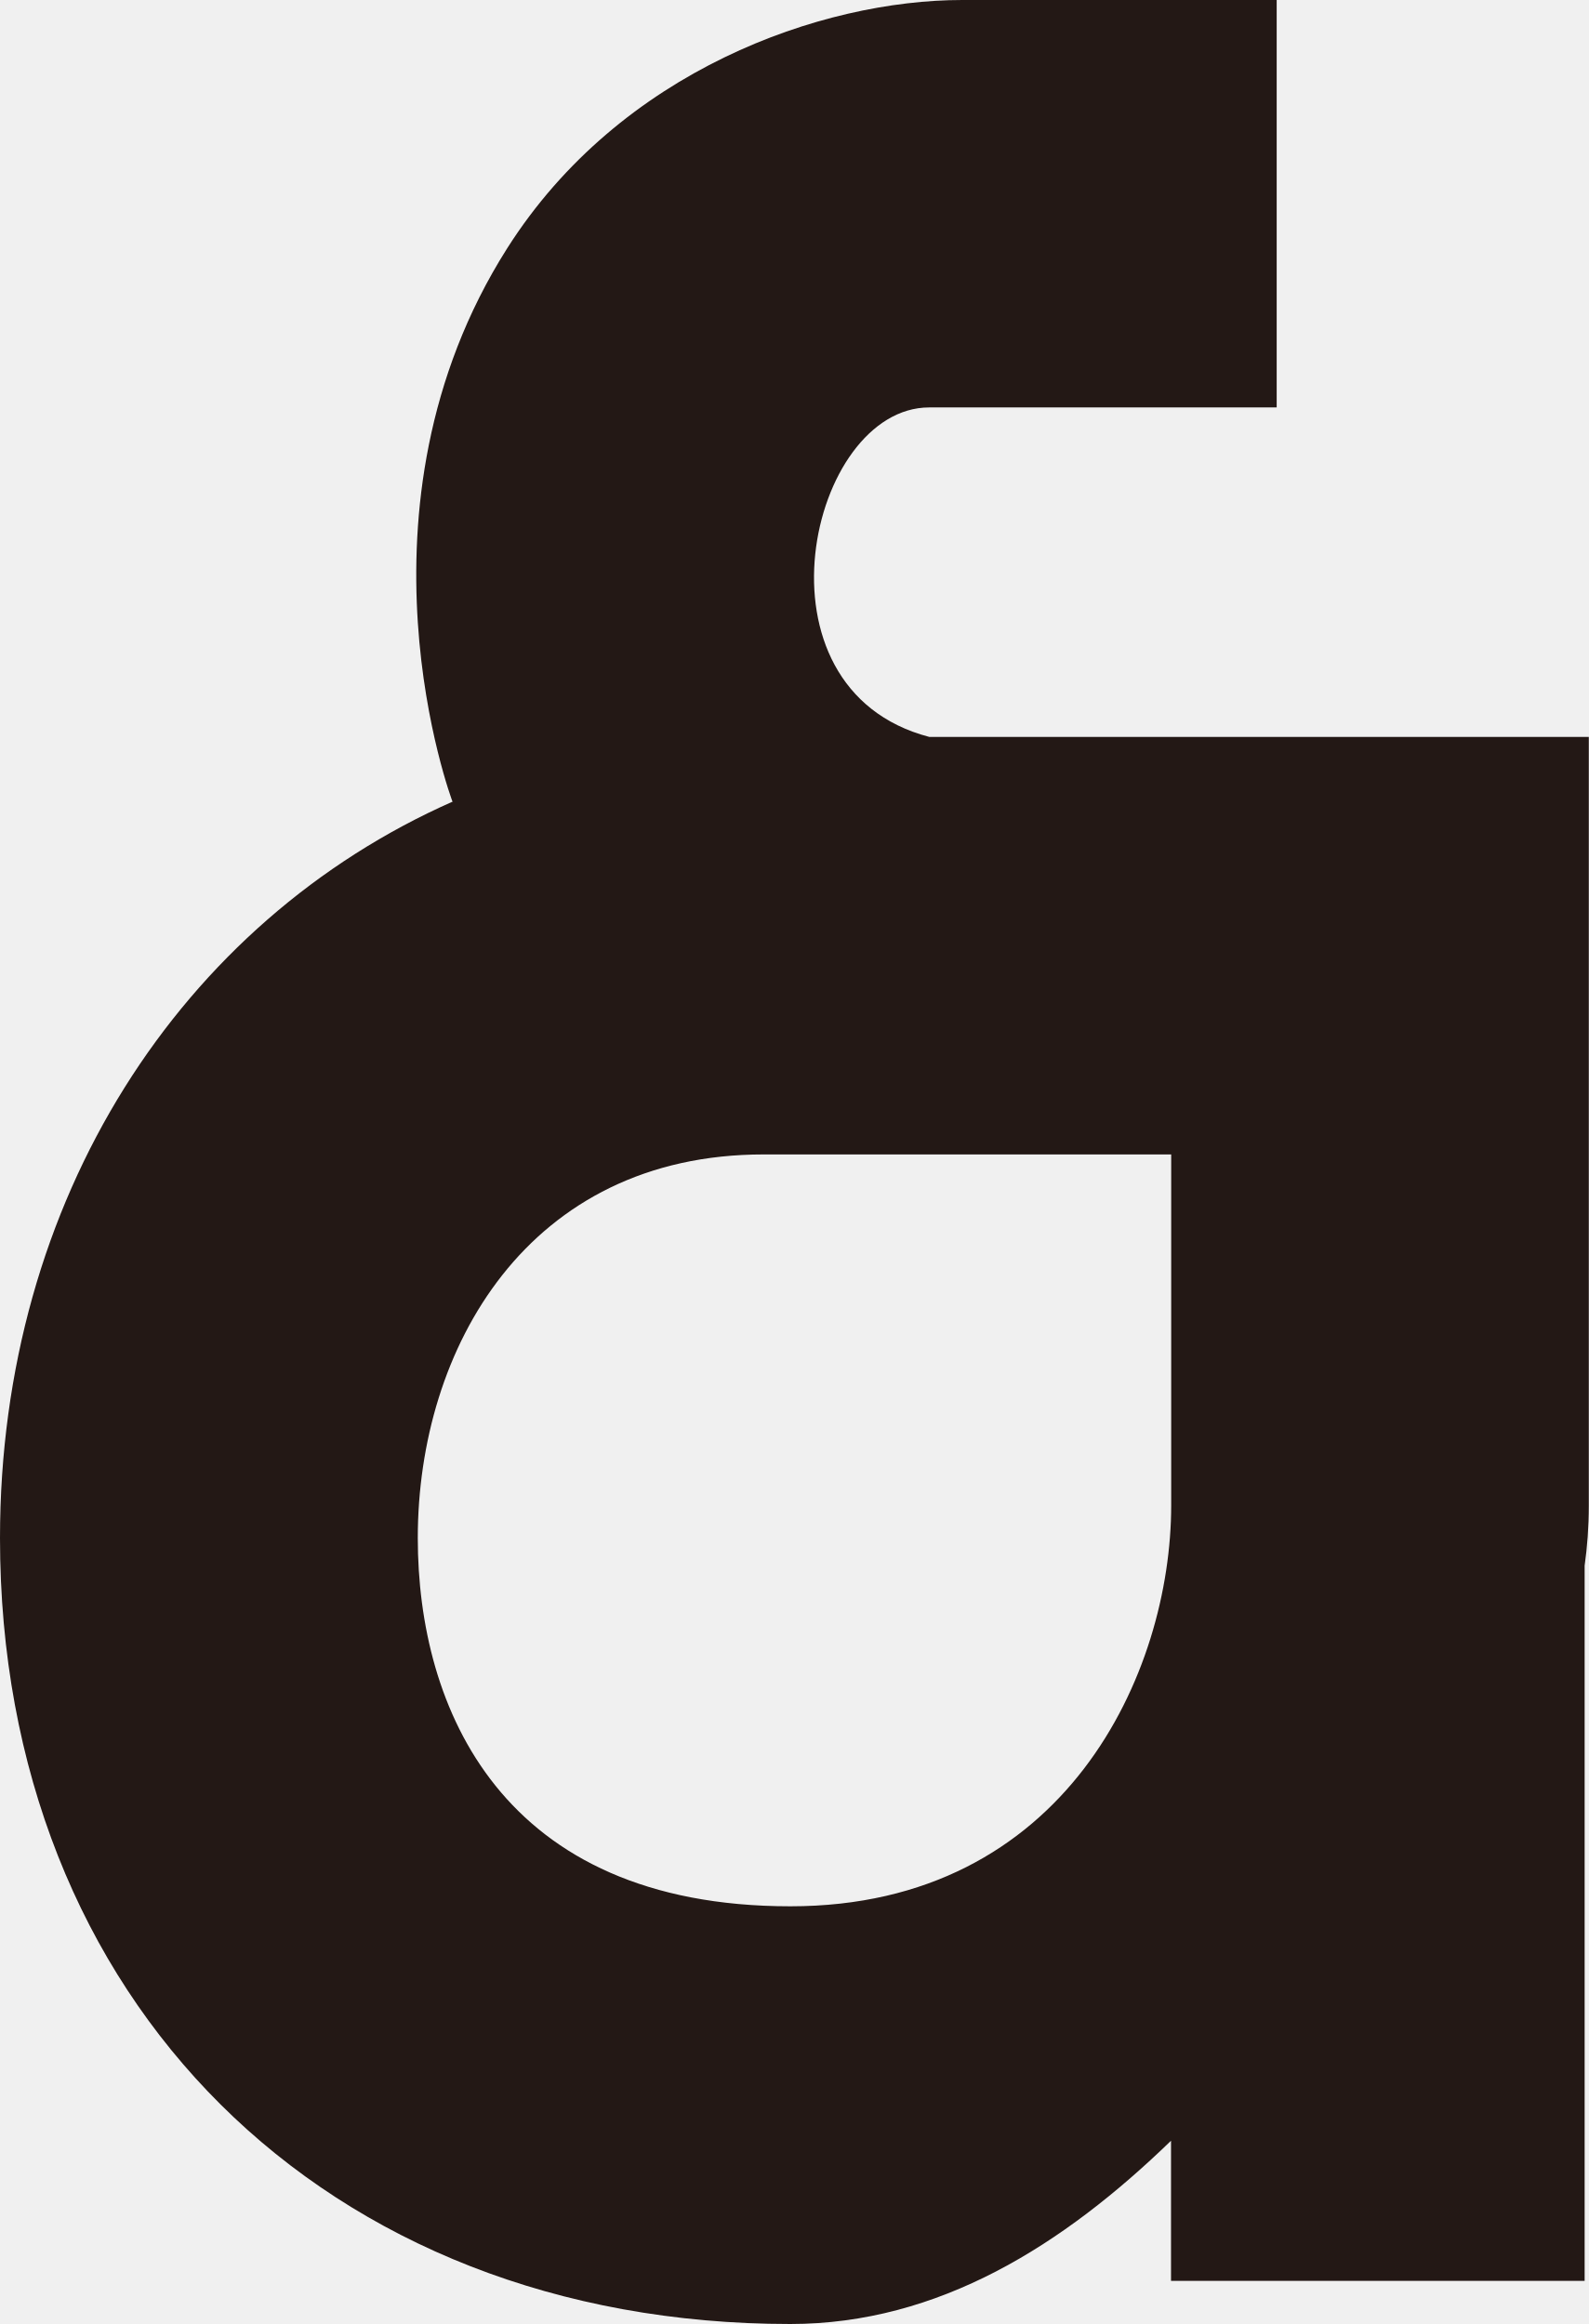
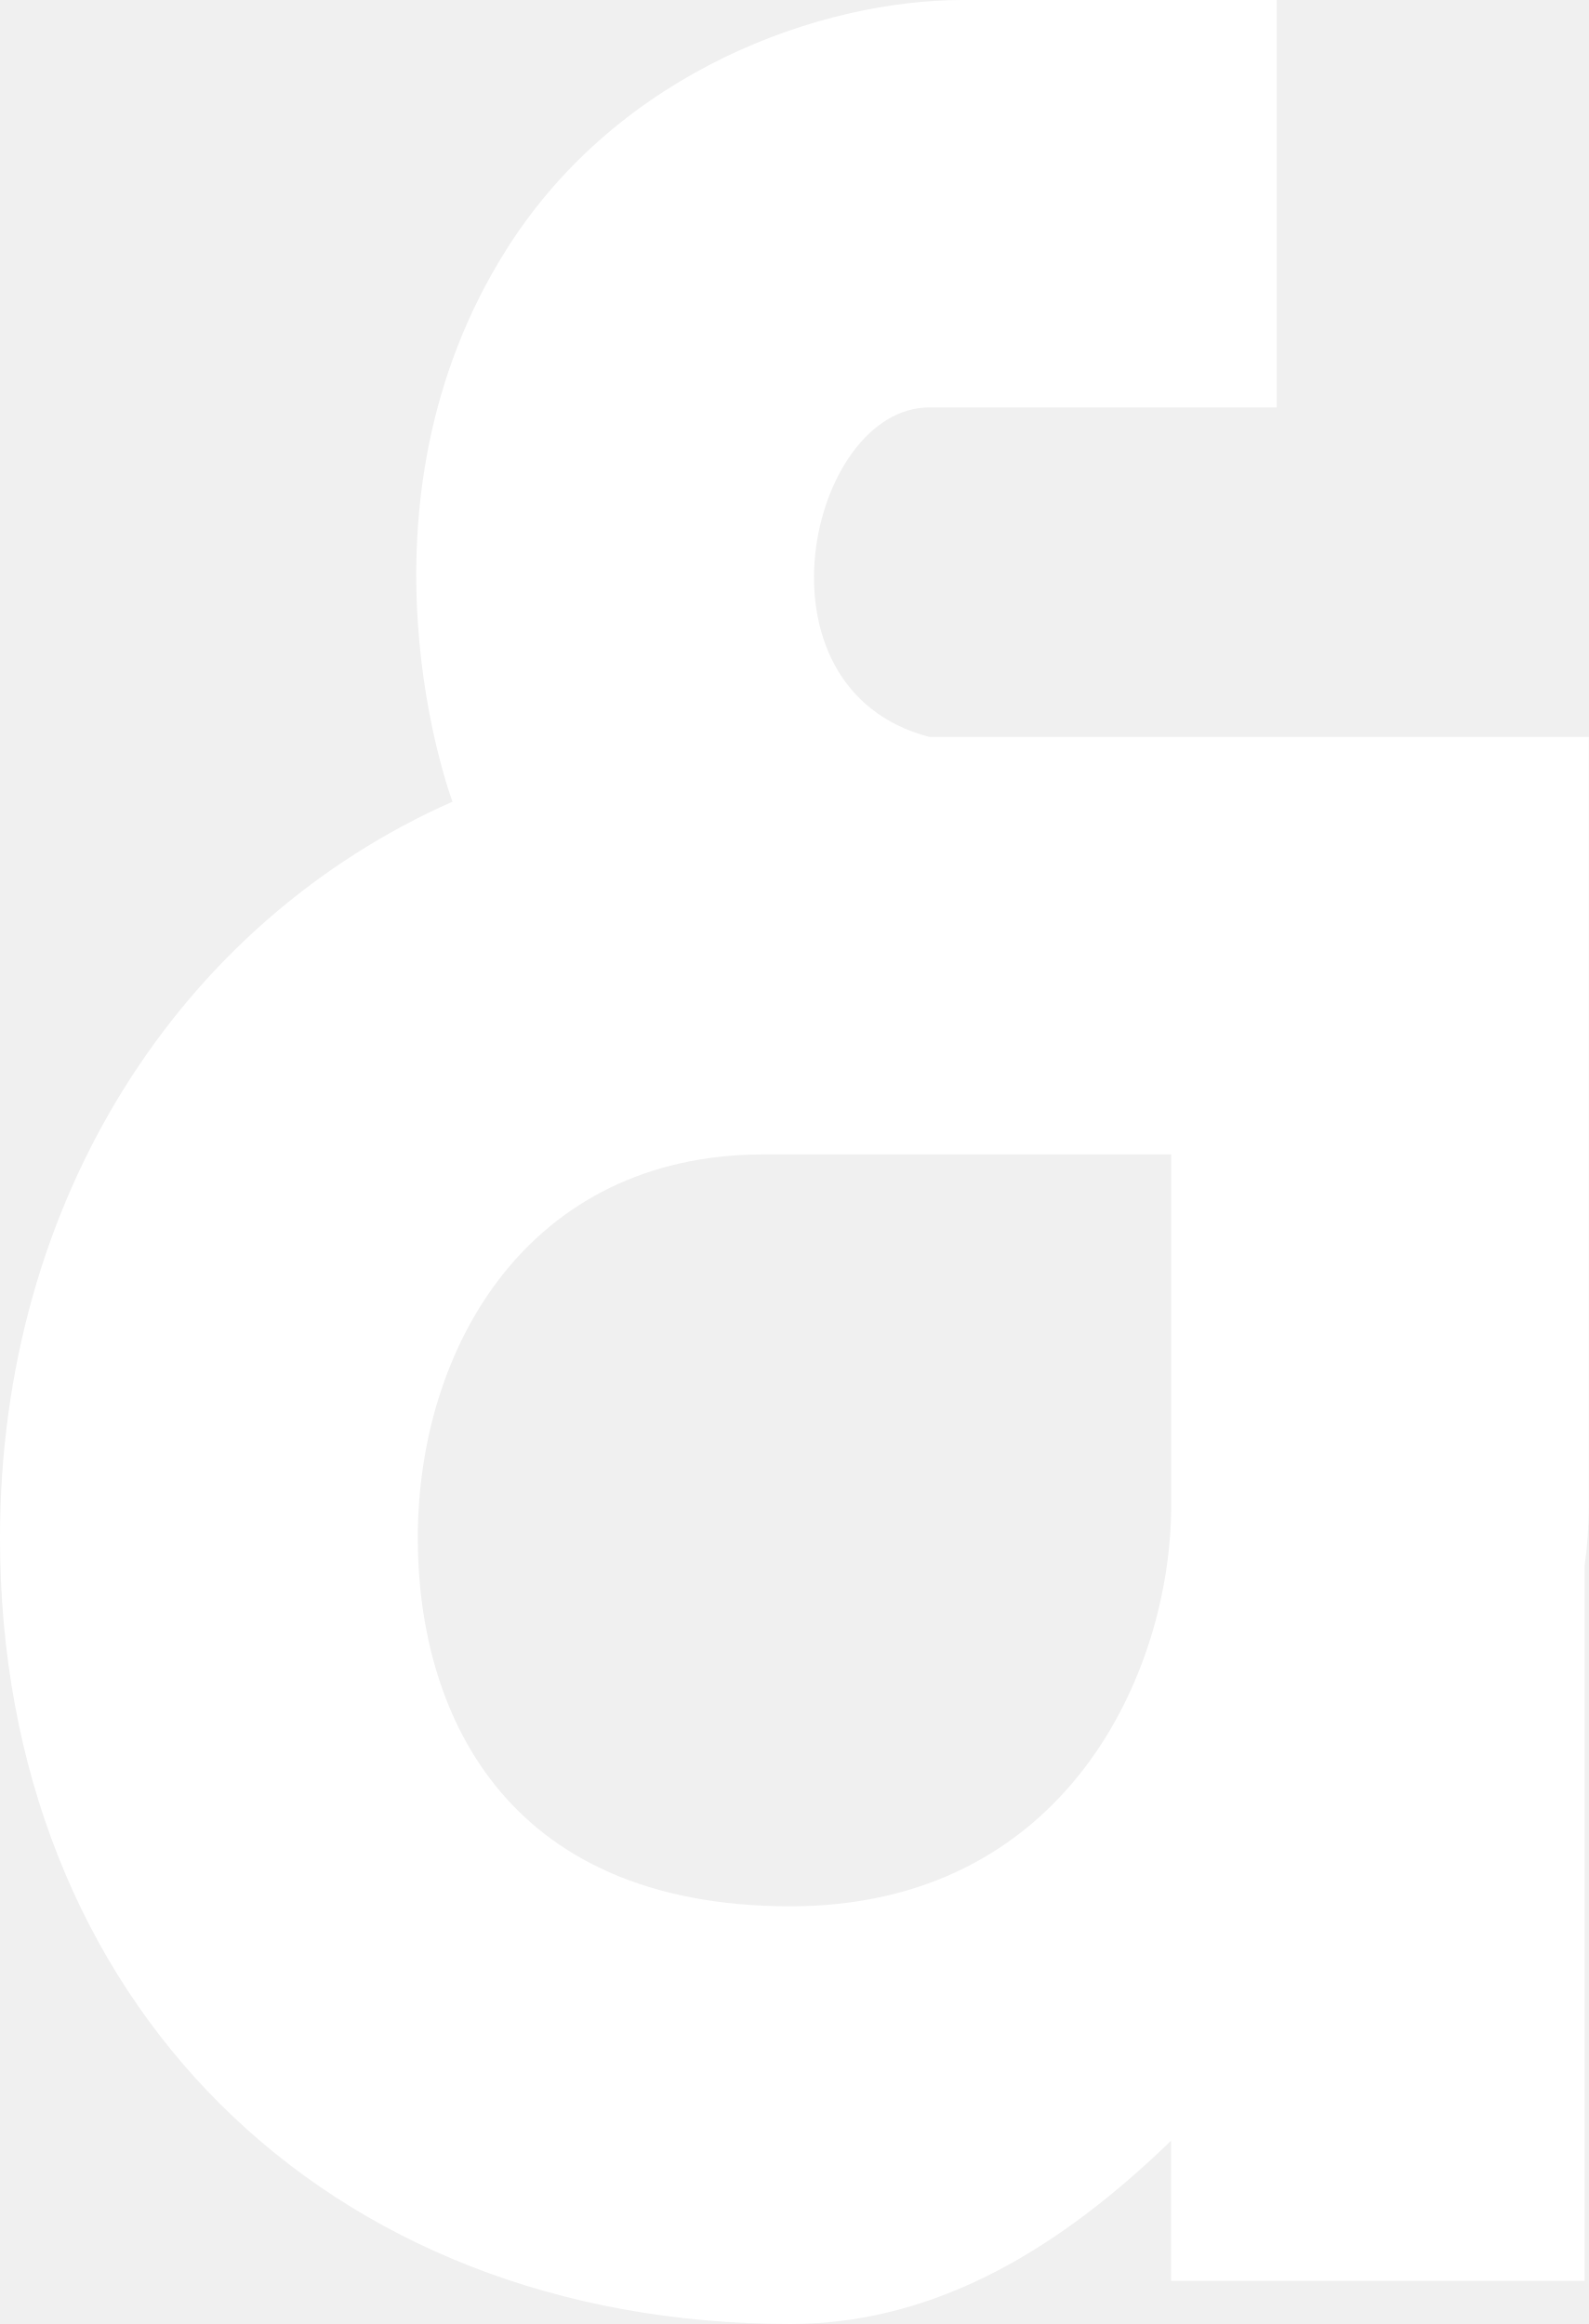
<svg xmlns="http://www.w3.org/2000/svg" id="_레이어_2" data-name="레이어 2" viewBox="0 0 91.28 133.53">
  <defs>
    <style>
      .cls-1 {
-         fill: #231815;
+         fill: #ffffff;
      }
    </style>
  </defs>
  <g id="_레이어_1-2" data-name="레이어 1">
    <path class="cls-1" d="M67.28,42.34h-13.9c-10.57-2.77-6.89-18.93,0-18.93h19.96V0h-18.06c-8.08,0-19.65,4.04-26.14,14.26-9.5,14.97-3.15,31.79-3.15,31.79h.03C10.41,52.95,0,68.88,0,88.37c0,26.59,18.67,45.16,45.4,45.16,8.53,0,15.69-4.54,21.87-10.53v8.05h23.76v-41.09c.15-1.07.24-2.22.24-3.46v-44.16h-24ZM45.4,109.53c-16.62,0-21.4-11.41-21.4-21.16,0-10.91,6.33-22.04,19.87-22.04h23.41v20.16c0,9.62-6.06,23.04-21.87,23.04Z" />
  </g>
</svg>
